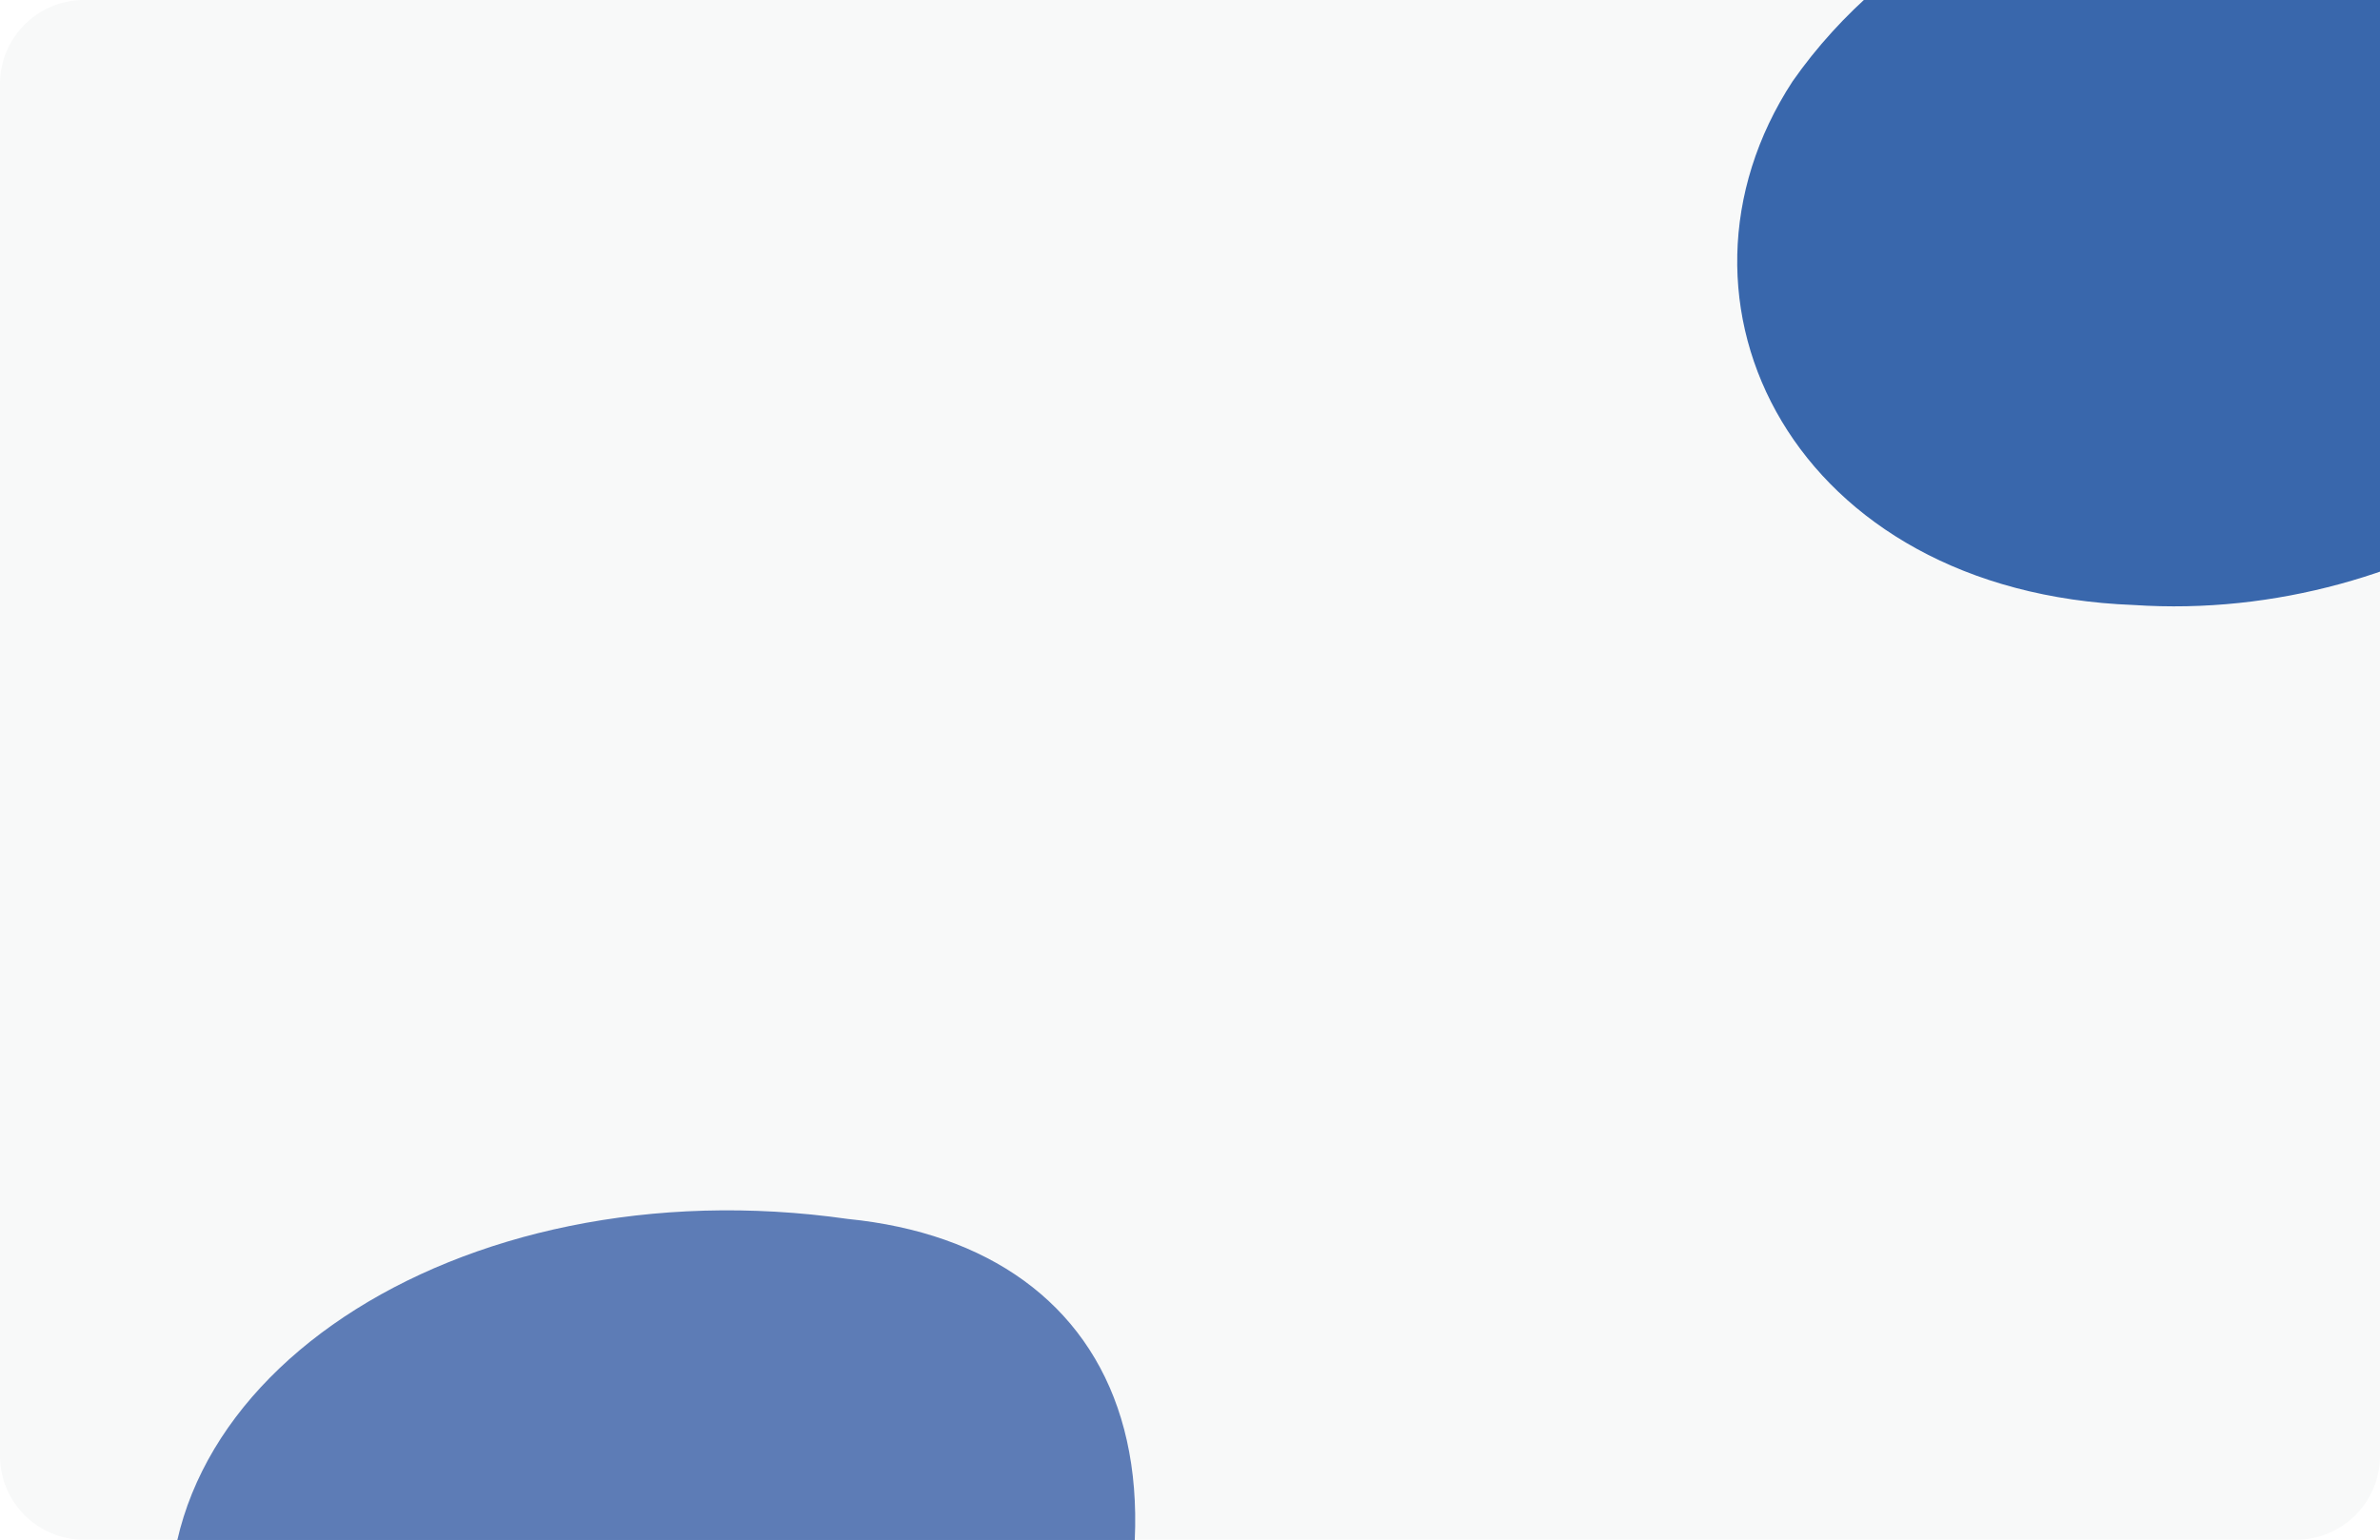
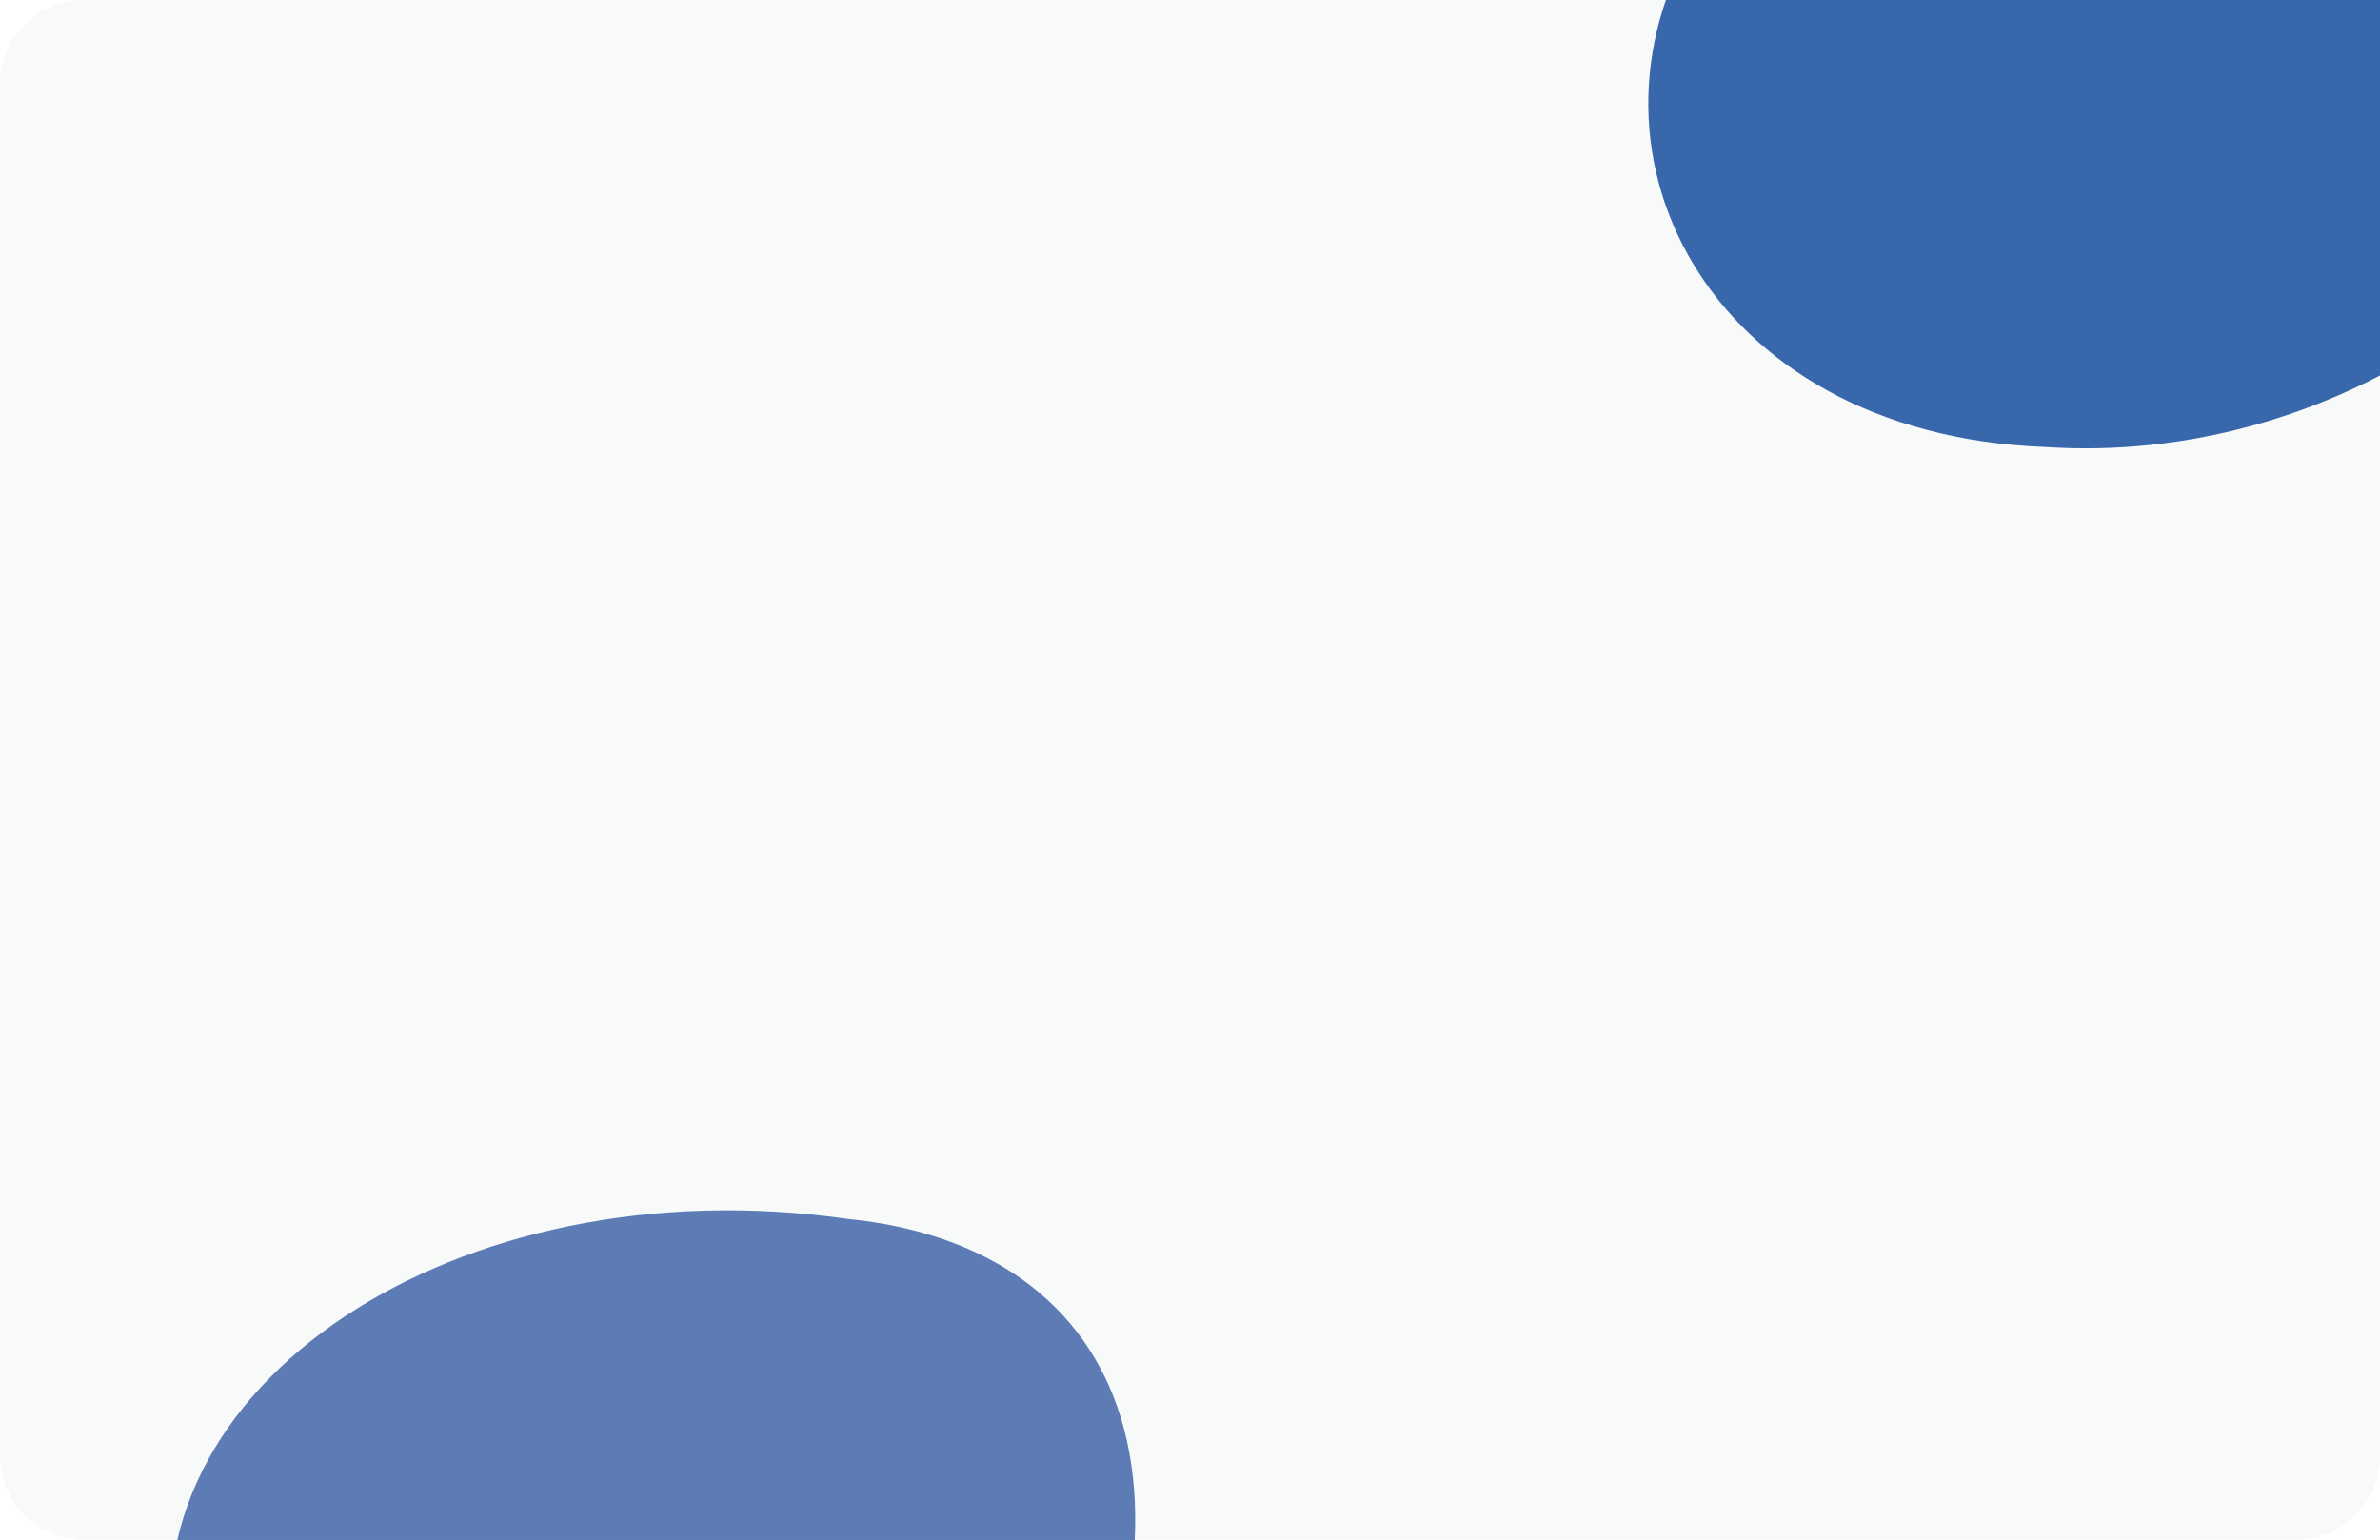
<svg xmlns="http://www.w3.org/2000/svg" id="Laag_1" version="1.1" viewBox="0 0 240.94 155.91">
  <defs>
    <style>
      .st0 {
        fill: #f8f9f9;
      }

      .st1 {
        fill: #2f5fa8;
        opacity: .95;
      }

      .st1, .st2 {
        isolation: isolate;
      }

      .st2 {
        fill: #4d6faf;
        opacity: .9;
      }
    </style>
  </defs>
  <rect class="st0" width="240.94" height="155.91" rx="8.5" ry="8.5" />
-   <path class="st1" d="M274.42-2.29c-25.43-23-73.31-17.58-92.95,10.53-14.59,22.36.15,51.73,34.54,53.02,28.75,1.92,55.17-16.6,61.31-38l-2.89-25.54h0Z" />
+   <path class="st1" d="M265.42-18.29c-25.43-23-73.31-17.58-92.95,10.53-14.59,22.36.15,51.73,34.54,53.02,28.75,1.92,55.17-16.6,61.31-38l-2.89-25.54h0Z" />
  <path class="st2" d="M102.86,191.46c-39.69,17.01-79.37,5.67-85.04-22.68s28.35-51.02,68.03-45.35c28.35,2.83,39.69,28.35,17.01,68.03h0Z" />
</svg>
